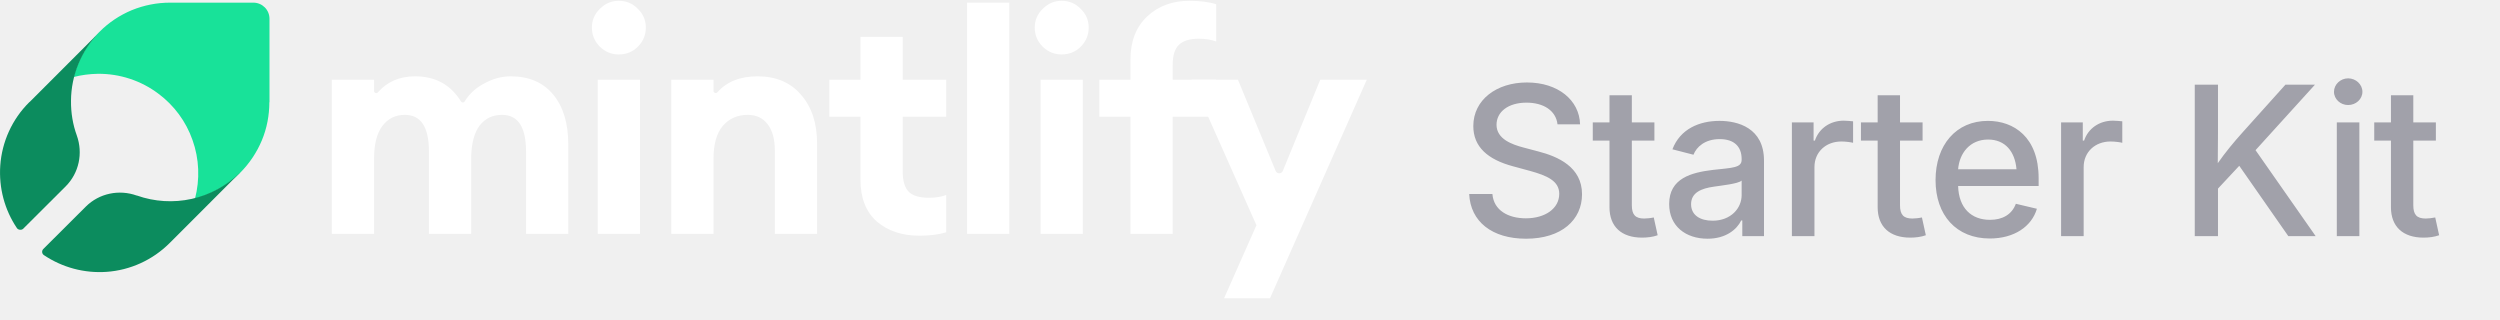
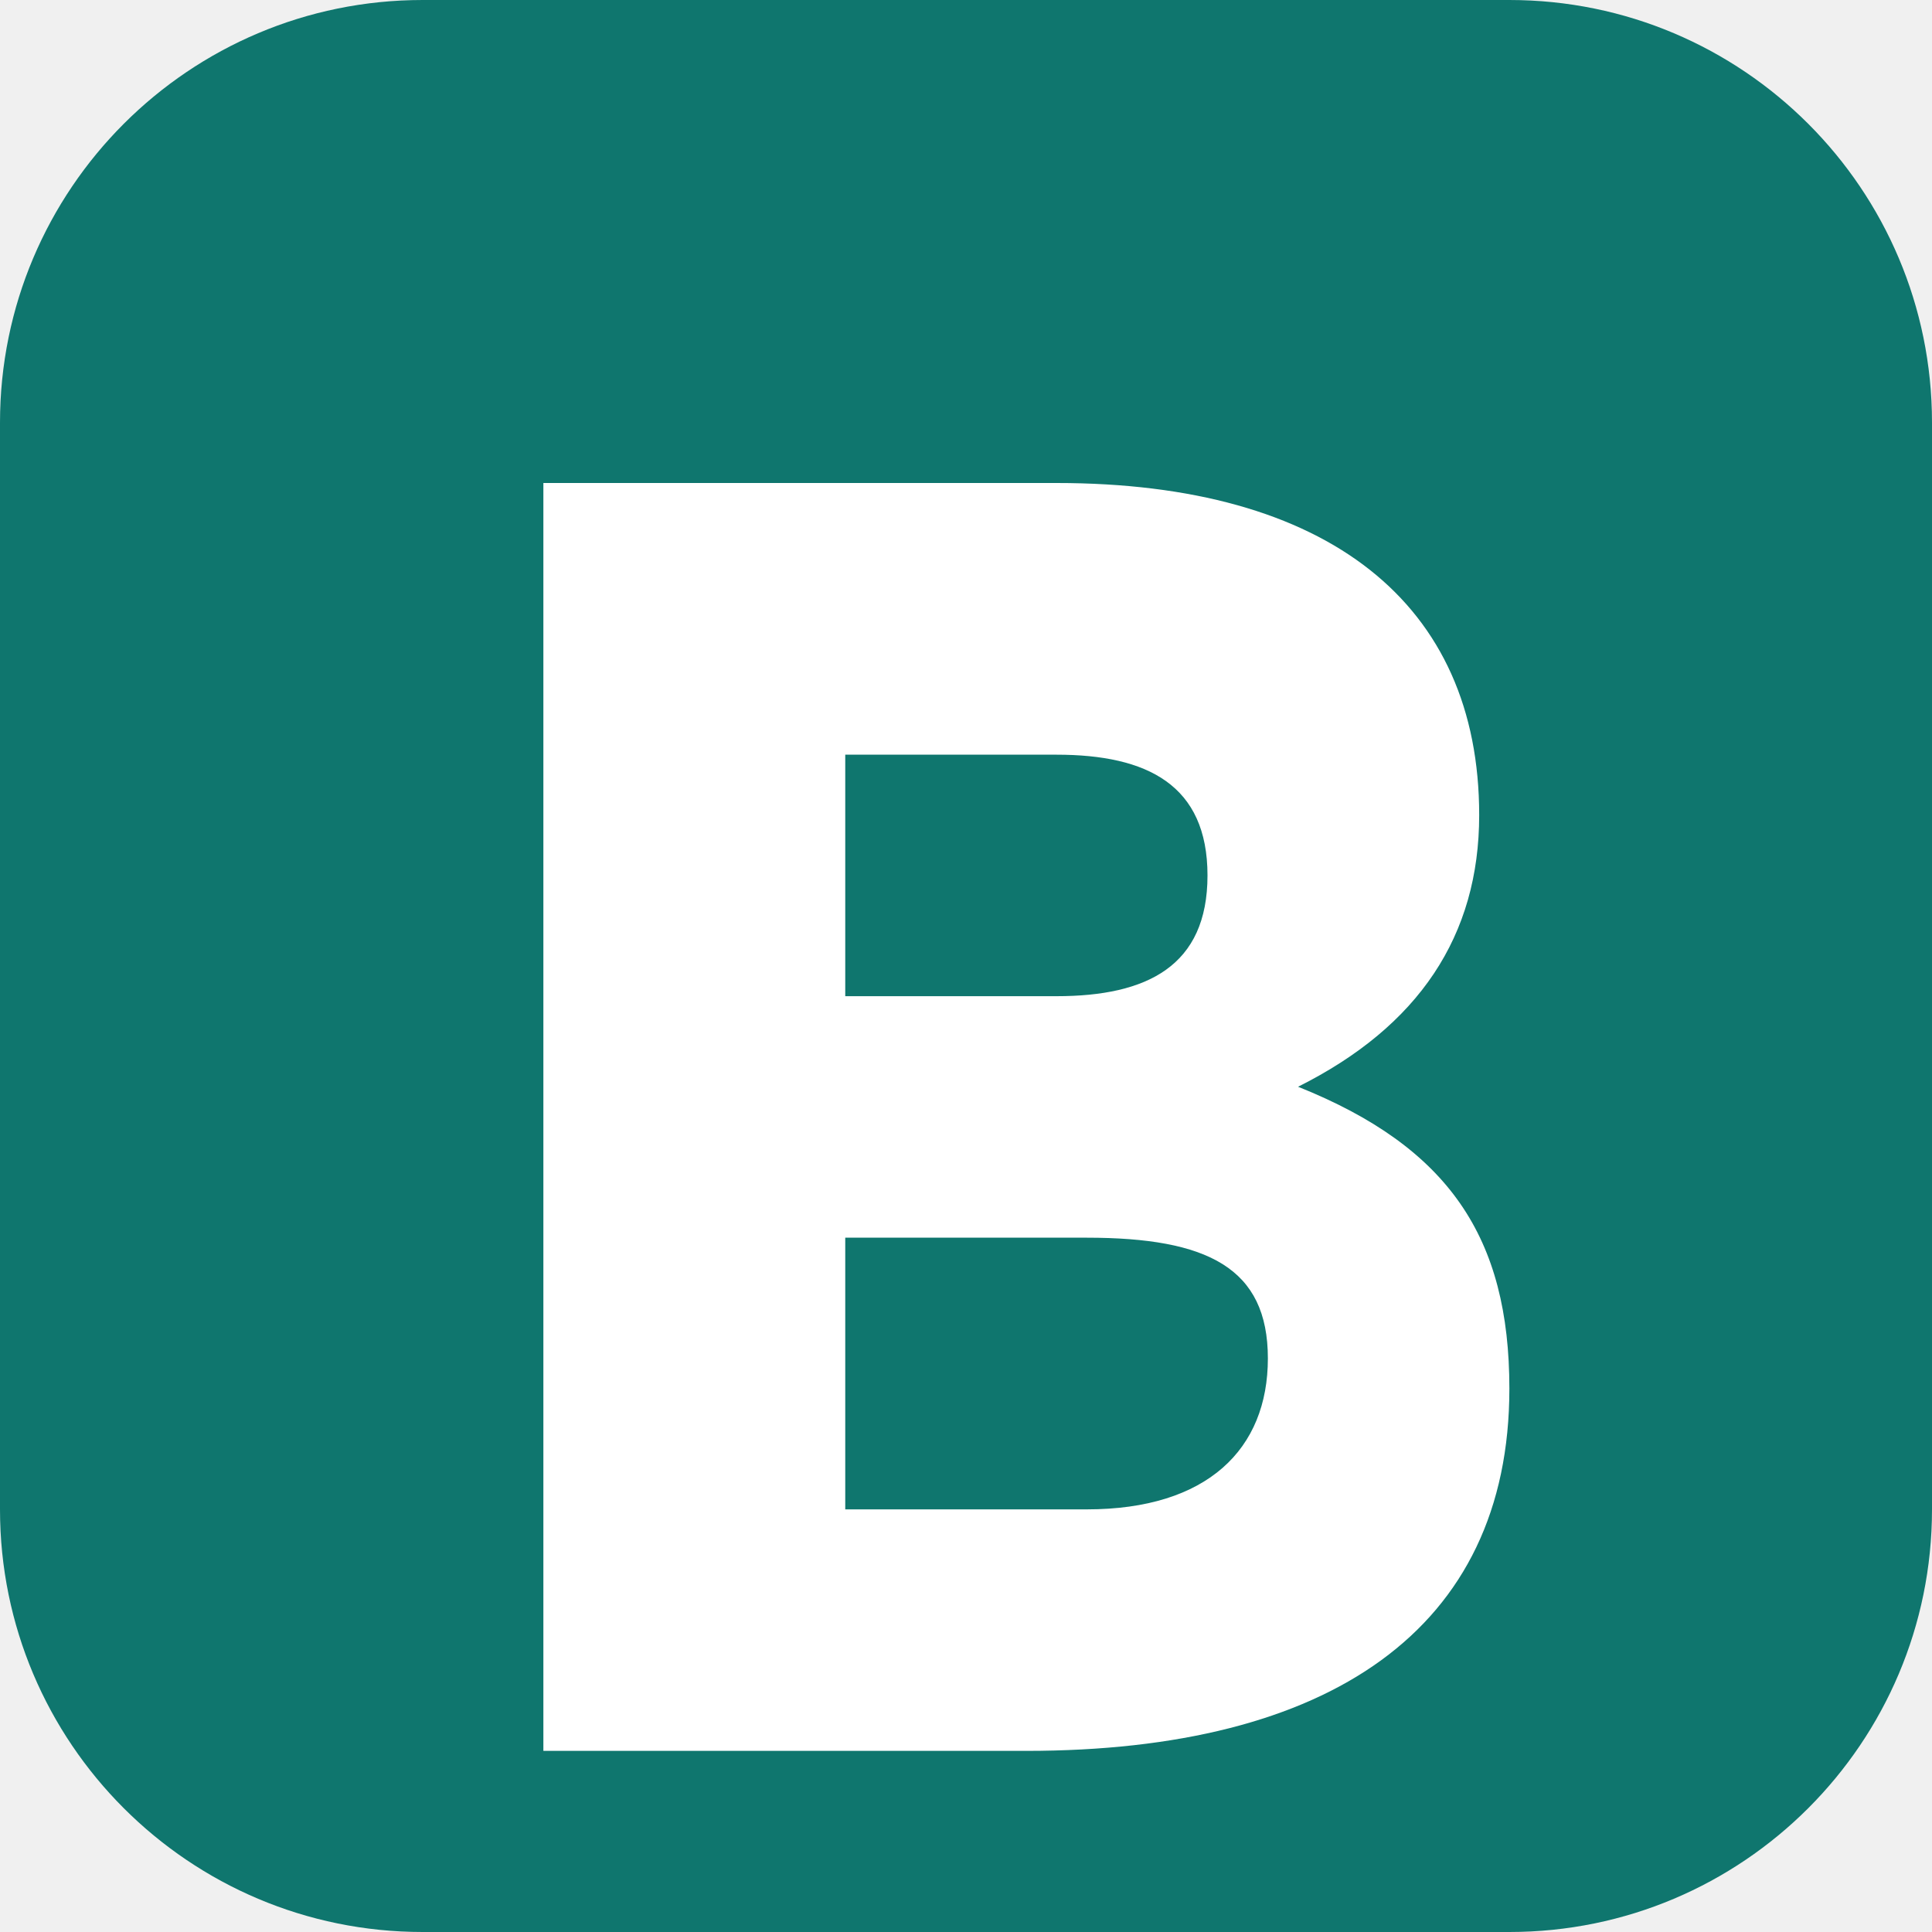
- <svg xmlns="http://www.w3.org/2000/svg" width="180" height="23" viewBox="0 0 180 23" fill="none">
-   <path d="M91.44 21.476H88.133L90.464 16.216L85.802 5.74H89.132L91.847 12.307C91.943 12.536 92.268 12.536 92.362 12.306L95.058 5.74H98.409L91.44 21.476Z" fill="white" />
-   <path d="M81.393 16.837V8.403H79.152V5.74H81.393V4.297C81.393 2.98 81.792 1.944 82.592 1.19C83.391 0.435 84.404 0.058 85.633 0.058C86.387 0.058 87.031 0.139 87.564 0.302V2.988C87.208 2.854 86.794 2.788 86.32 2.788C85.655 2.788 85.174 2.936 84.878 3.232C84.582 3.513 84.434 3.994 84.434 4.674V5.74H87.564V8.403H84.434V16.837H81.393Z" fill="white" />
-   <path d="M76.433 3.92C75.915 3.92 75.463 3.735 75.079 3.365C74.694 2.98 74.502 2.521 74.502 1.989C74.502 1.456 74.694 1.005 75.079 0.635C75.463 0.25 75.915 0.058 76.433 0.058C76.98 0.058 77.438 0.25 77.809 0.635C78.193 1.005 78.386 1.456 78.386 1.989C78.386 2.521 78.193 2.98 77.809 3.365C77.438 3.735 76.98 3.92 76.433 3.92ZM74.924 16.837V5.74H77.964V16.837H74.924Z" fill="white" />
-   <path d="M69.628 16.837V0.191H72.669V16.837H69.628Z" fill="white" />
-   <path d="M66.194 16.97C64.951 16.97 63.93 16.63 63.131 15.949C62.347 15.254 61.955 14.255 61.955 12.953V8.403H59.713V5.74H61.955V2.655H64.995V5.74H68.125V8.403H64.995V12.354C64.995 13.034 65.143 13.523 65.439 13.819C65.735 14.1 66.216 14.24 66.882 14.24C67.355 14.24 67.769 14.174 68.125 14.04V16.726C67.592 16.889 66.948 16.97 66.194 16.97Z" fill="white" />
-   <path d="M48.332 16.837V5.74H51.373V6.551C51.373 6.688 51.559 6.748 51.65 6.646C52.328 5.879 53.293 5.495 54.546 5.495C55.878 5.495 56.921 5.939 57.676 6.827C58.445 7.7 58.83 8.869 58.83 10.334V16.837H55.789V10.844C55.789 10.03 55.619 9.402 55.279 8.958C54.939 8.499 54.458 8.27 53.836 8.27C53.096 8.27 52.497 8.536 52.038 9.069C51.594 9.601 51.373 10.386 51.373 11.421V16.837H48.332Z" fill="white" />
-   <path d="M44.547 3.92C44.029 3.92 43.578 3.735 43.193 3.365C42.809 2.98 42.616 2.521 42.616 1.989C42.616 1.456 42.809 1.005 43.193 0.635C43.578 0.25 44.029 0.058 44.547 0.058C45.095 0.058 45.553 0.25 45.923 0.635C46.308 1.005 46.5 1.456 46.5 1.989C46.5 2.521 46.308 2.98 45.923 3.365C45.553 3.735 45.095 3.92 44.547 3.92ZM43.038 16.837V5.74H46.079V16.837H43.038Z" fill="white" />
-   <path d="M37.875 16.837V10.911C37.875 9.15 37.298 8.27 36.144 8.27C35.478 8.27 34.945 8.521 34.546 9.024C34.161 9.527 33.954 10.275 33.924 11.266V16.837H30.884V10.911C30.884 9.15 30.306 8.27 29.152 8.27C28.472 8.27 27.932 8.536 27.532 9.069C27.133 9.601 26.933 10.386 26.933 11.421V16.837H23.892V5.74H26.933V6.559C26.933 6.695 27.116 6.755 27.206 6.652C27.878 5.881 28.771 5.495 29.885 5.495C31.349 5.495 32.452 6.1 33.193 7.309C33.252 7.404 33.395 7.403 33.454 7.307C33.774 6.78 34.219 6.361 34.79 6.05C35.441 5.68 36.099 5.495 36.765 5.495C38.082 5.495 39.103 5.932 39.828 6.805C40.553 7.678 40.916 8.876 40.916 10.4V16.837H37.875Z" fill="white" />
-   <path d="M19.403 7.362V1.35C19.403 0.705 18.879 0.191 18.244 0.191H12.235C11.291 0.191 10.357 0.378 9.487 0.733C8.618 1.098 7.824 1.621 7.16 2.295L7.114 2.341C6.235 3.23 5.609 4.333 5.291 5.548C5.861 5.399 6.45 5.324 7.039 5.314C8.609 5.296 10.151 5.801 11.403 6.745C12.534 7.586 13.394 8.746 13.861 10.083C14.347 11.438 14.403 12.916 14.039 14.309C15.244 13.991 16.356 13.364 17.244 12.486L17.291 12.439C17.954 11.775 18.487 10.98 18.851 10.111C19.216 9.241 19.393 8.306 19.393 7.362H19.403Z" fill="#18E299" />
-   <path d="M5.112 7.26C5.121 5.416 5.857 3.646 7.151 2.324L2.151 7.326C2.133 7.344 2.114 7.354 2.095 7.372C0.876 8.583 0.14 10.204 0.019 11.918C-0.092 13.52 0.327 15.103 1.22 16.426C1.306 16.552 1.537 16.593 1.667 16.472L4.73 13.417C5.689 12.458 5.987 11.033 5.531 9.757C5.242 8.965 5.103 8.117 5.112 7.26Z" fill="#0C8C5E" />
-   <path d="M17.262 12.44C16.303 13.38 15.102 14.032 13.799 14.321C12.486 14.61 11.127 14.526 9.861 14.079C9.861 14.079 9.851 14.079 9.842 14.079C8.567 13.622 7.142 13.921 6.183 14.871L3.12 17.926C2.99 18.056 3.009 18.27 3.167 18.373C4.489 19.258 6.072 19.686 7.673 19.574C9.386 19.453 10.997 18.717 12.216 17.497L12.263 17.451L17.262 12.449V12.44Z" fill="#0C8C5E" />
-   <text x="105" y="17" font-family="Inter, ui-sans-serif, system-ui, -apple-system, sans-serif" font-size="15" font-weight="500" fill="#A1A1AA" letter-spacing="-0.01em">Starter Kit</text>
+ <svg xmlns="http://www.w3.org/2000/svg" viewBox="0 0 64 64">
+   <rect width="64" height="64" rx="14" fill="#0f766e" />
+   <path d="M18 16h17c9 0 14 4 14 11 0 4-2 7-6 9 5 2 7 5 7 10 0 8-6 12-16 12H18V16zm10 9v8h7c3 0 5-1 5-4s-2-4-5-4h-7zm0 16v9h8c4 0 6-2 6-5s-2-4-6-4h-8z" fill="white" />
</svg>
